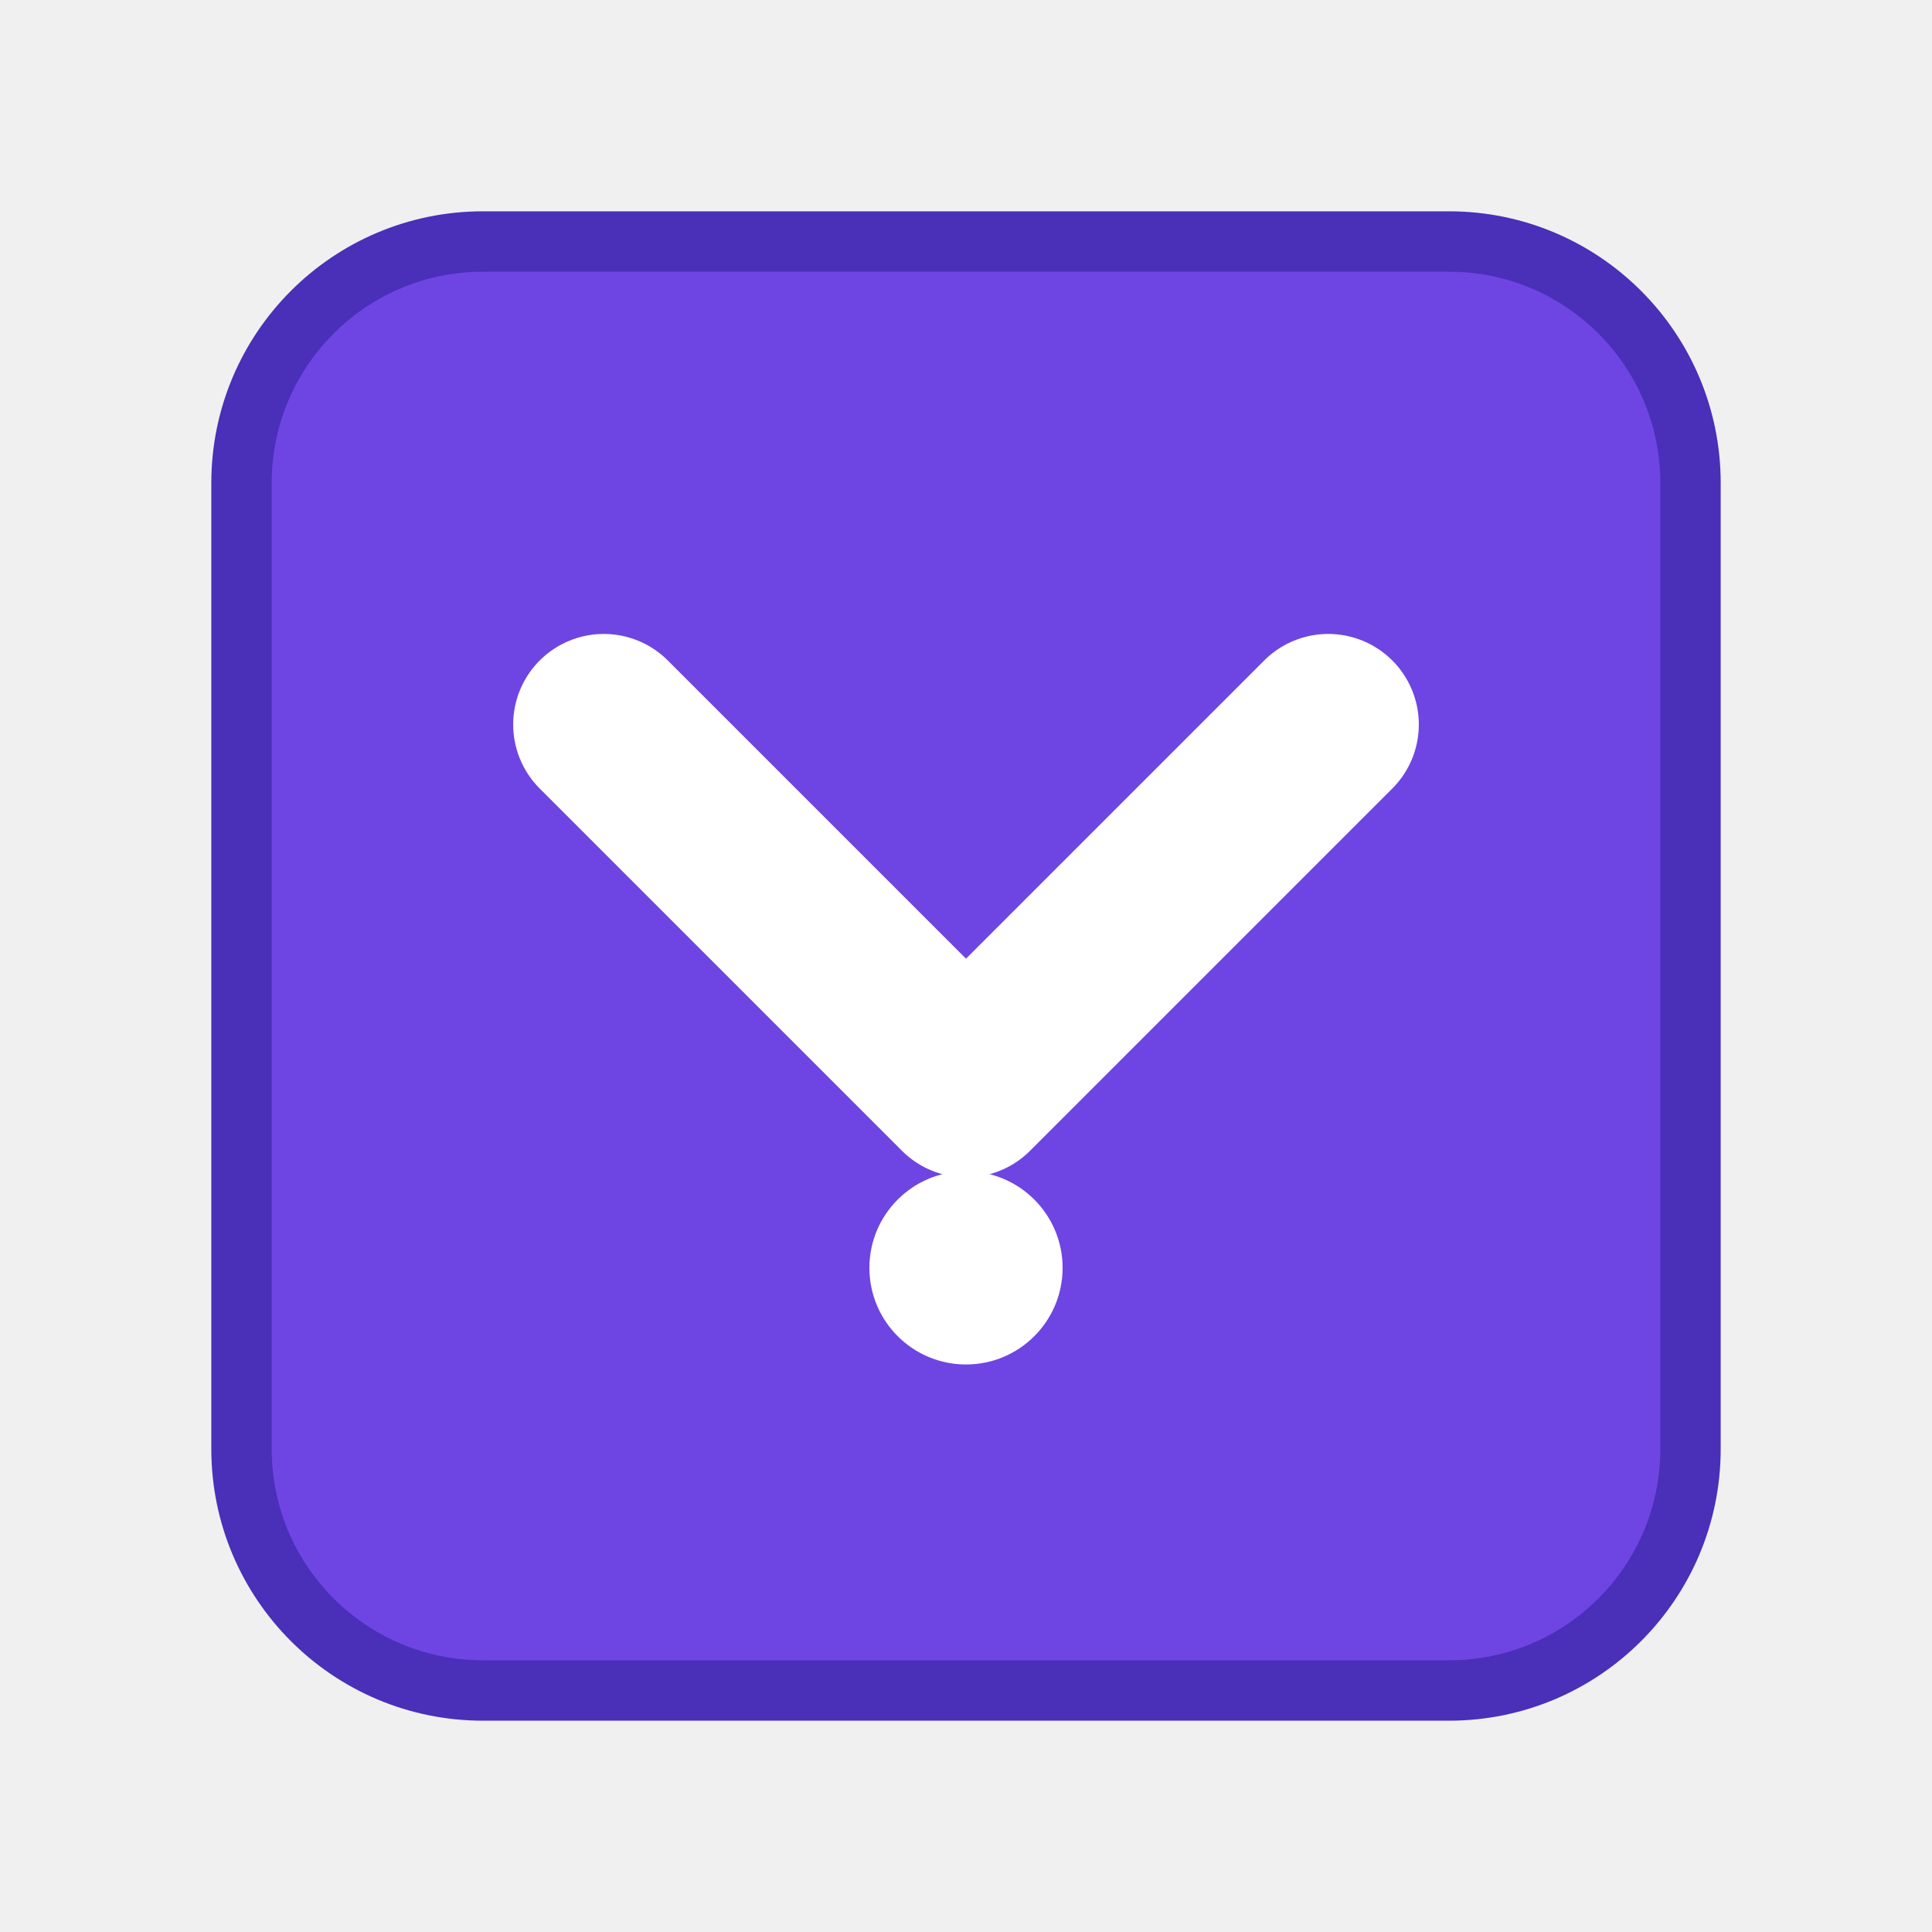
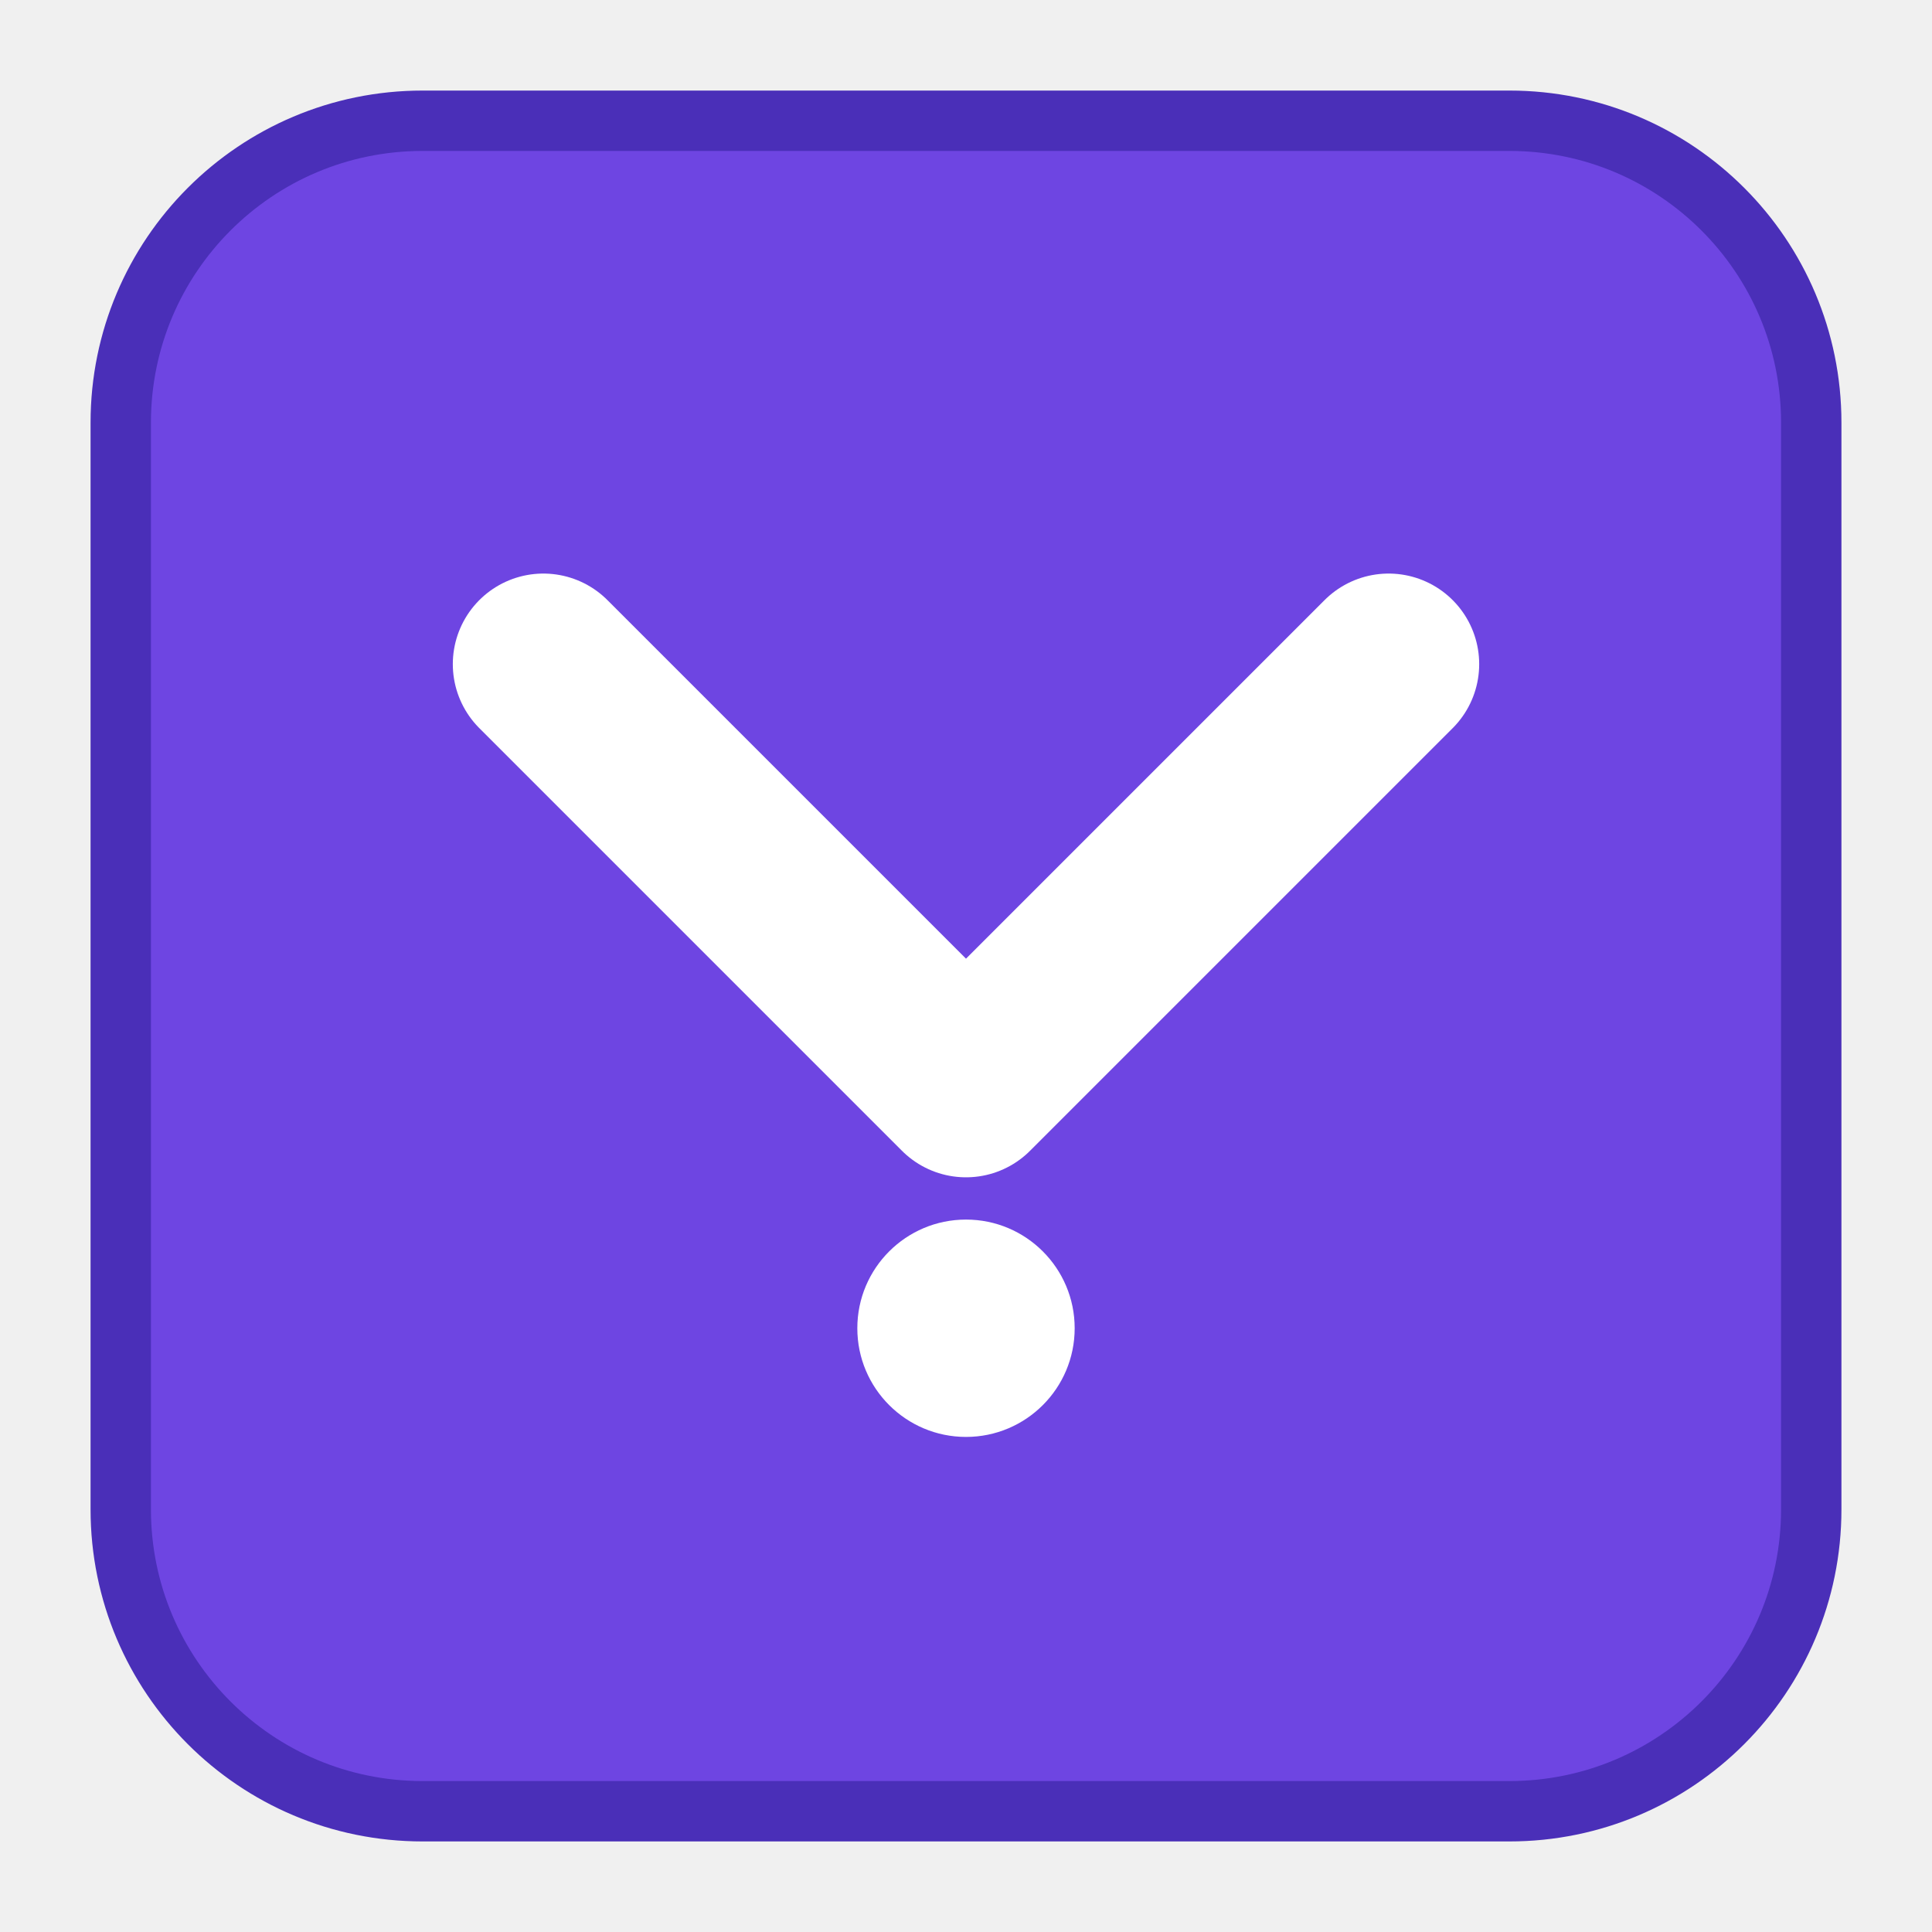
<svg xmlns="http://www.w3.org/2000/svg" viewBox="0 0 16 16" width="16" height="16">
-   <rect x="2" y="2" width="12" height="12" rx="2" fill="#6E45E2" stroke="#4A2FB8" stroke-width="0.5" />
-   <path d="M5 6 L8 9 L11 6" stroke="white" stroke-width="1.5" fill="none" stroke-linecap="round" stroke-linejoin="round" />
-   <circle cx="8" cy="10.5" r="0.8" fill="white" />
+   <rect x="1" y="1" width="14" height="14" rx="2.5" fill="#6E45E2" stroke="#4A2FB8" stroke-width="0.5" />
+   <path d="M4.5 5.5 L8 9 L11.5 5.5" stroke="white" stroke-width="1.5" fill="none" stroke-linecap="round" stroke-linejoin="round" />
+   <circle cx="8" cy="11" r="0.9" fill="white" />
</svg>
